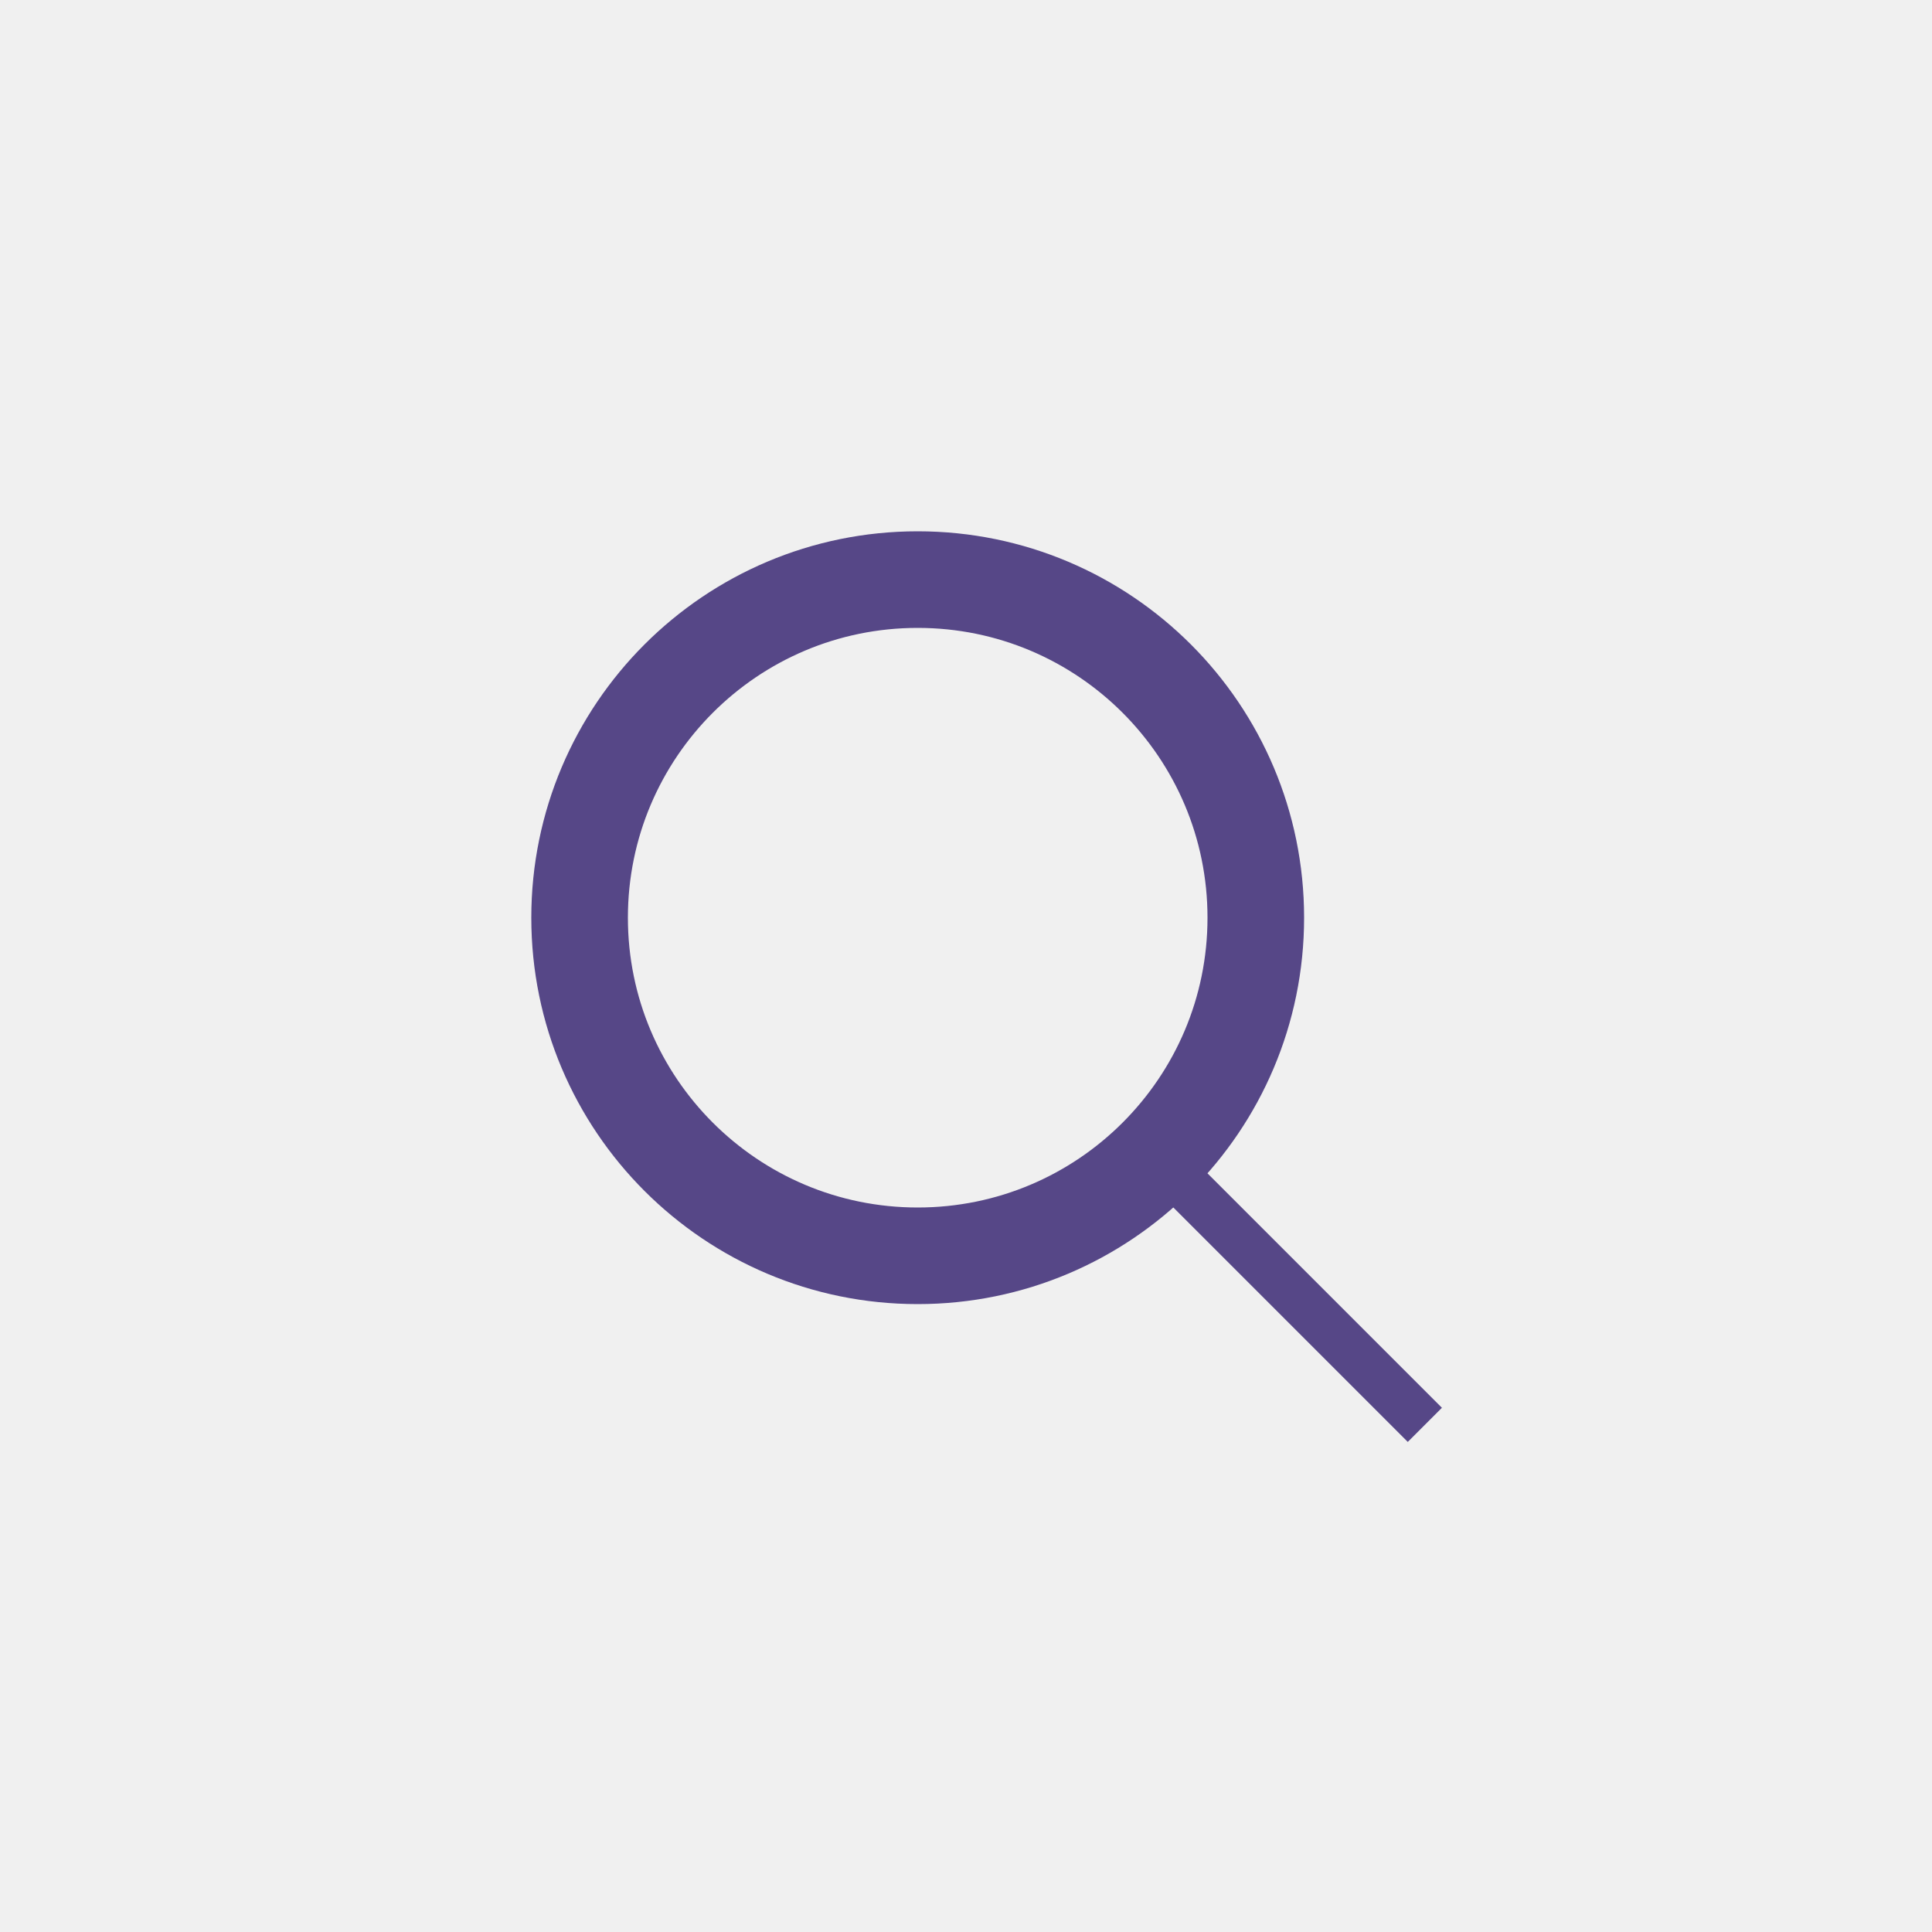
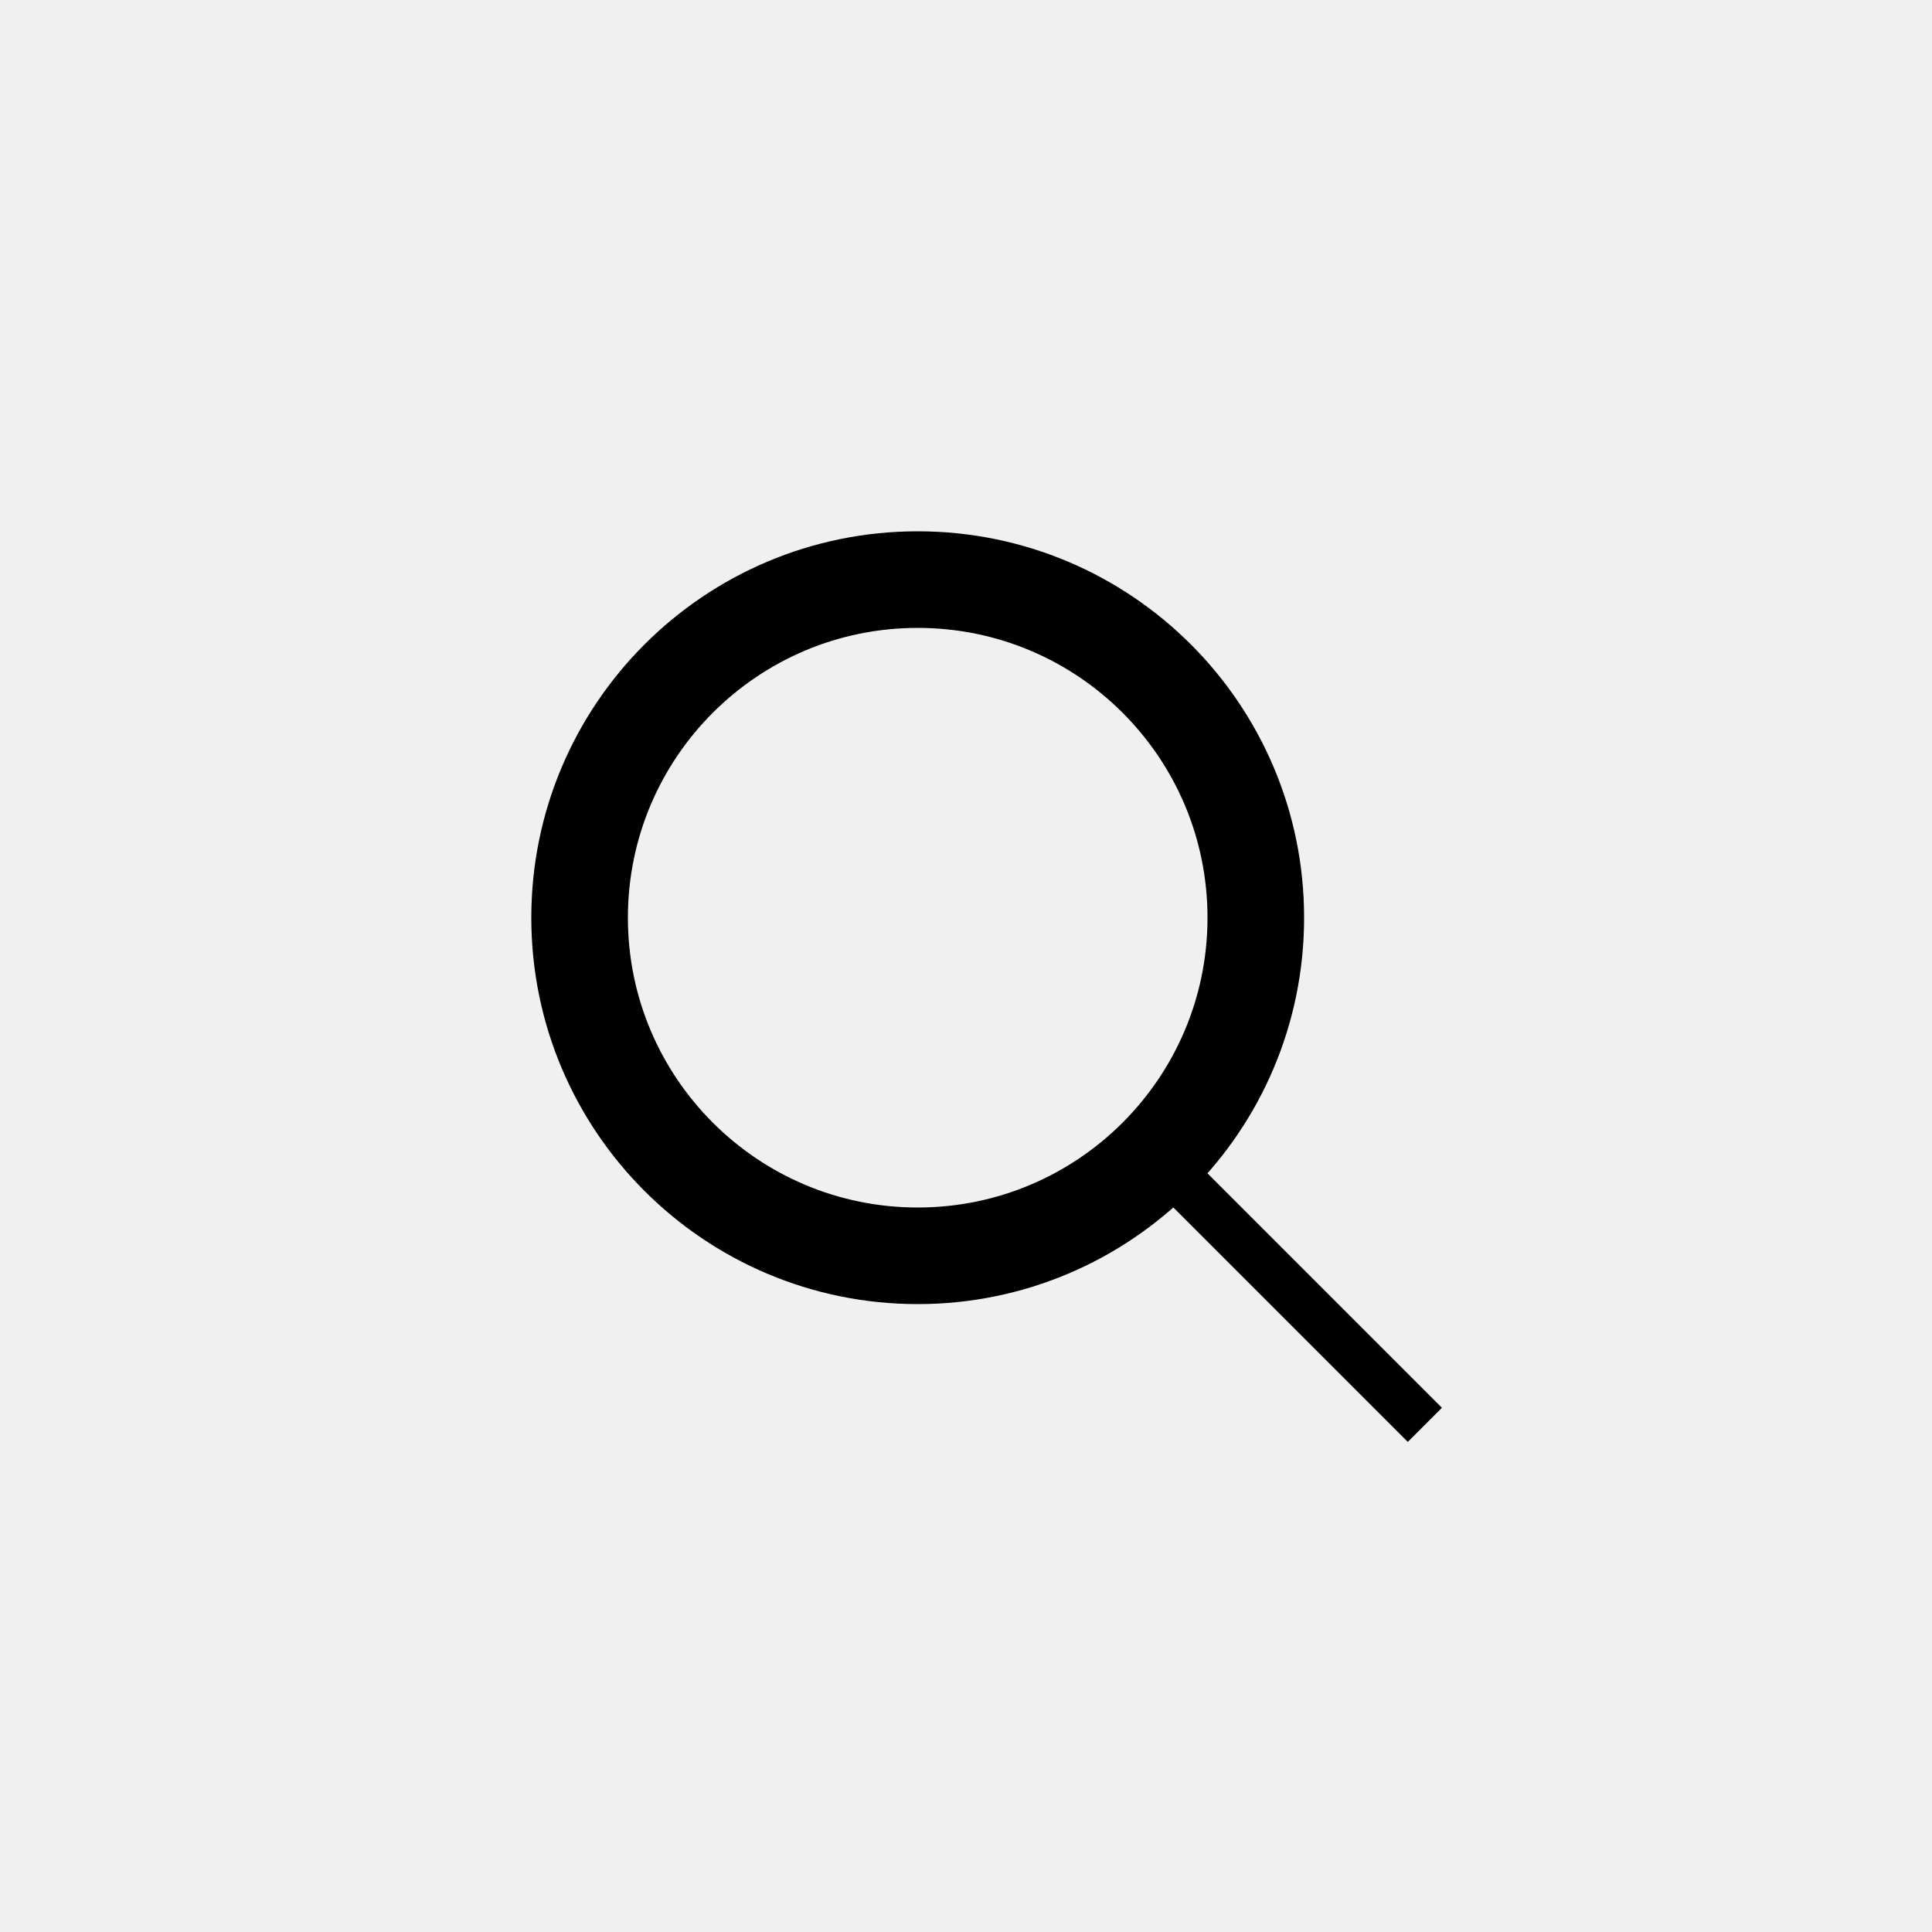
<svg xmlns="http://www.w3.org/2000/svg" id="search_icon" width="40" height="40" viewBox="0 0 40 40">
-   <g id="Rectangle_38" data-name="Rectangle 38" fill="#fff" stroke="#707070" stroke-width="1" opacity="0">
-     <rect width="40" height="40" stroke="none" />
-     <rect x="0.5" y="0.5" width="39" height="39" fill="none" />
-   </g>
-   <g id="Group_25" data-name="Group 25" transform="translate(-14 -908)">
-     <g id="Ellipse_6" data-name="Ellipse 6" transform="translate(25 919)" fill="none" stroke="#564787" stroke-width="2">
+   <g id="Group_25" transform="translate(-14 -908)">
+     <g id="Ellipse_6" transform="translate(25 919)" fill="none" stroke="#000" stroke-width="2">
      <circle cx="8" cy="8" r="8" stroke="none" />
      <circle cx="8" cy="8" r="7" fill="none" />
    </g>
-     <line id="Line_5" data-name="Line 5" x2="5" y2="5" transform="translate(38.5 932.5)" fill="none" stroke="#564787" stroke-width="1" />
+     <line id="Line_5" x2="5" y2="5" transform="translate(38.5 932.5)" fill="none" stroke="#000" stroke-width="1" />
  </g>
</svg>
